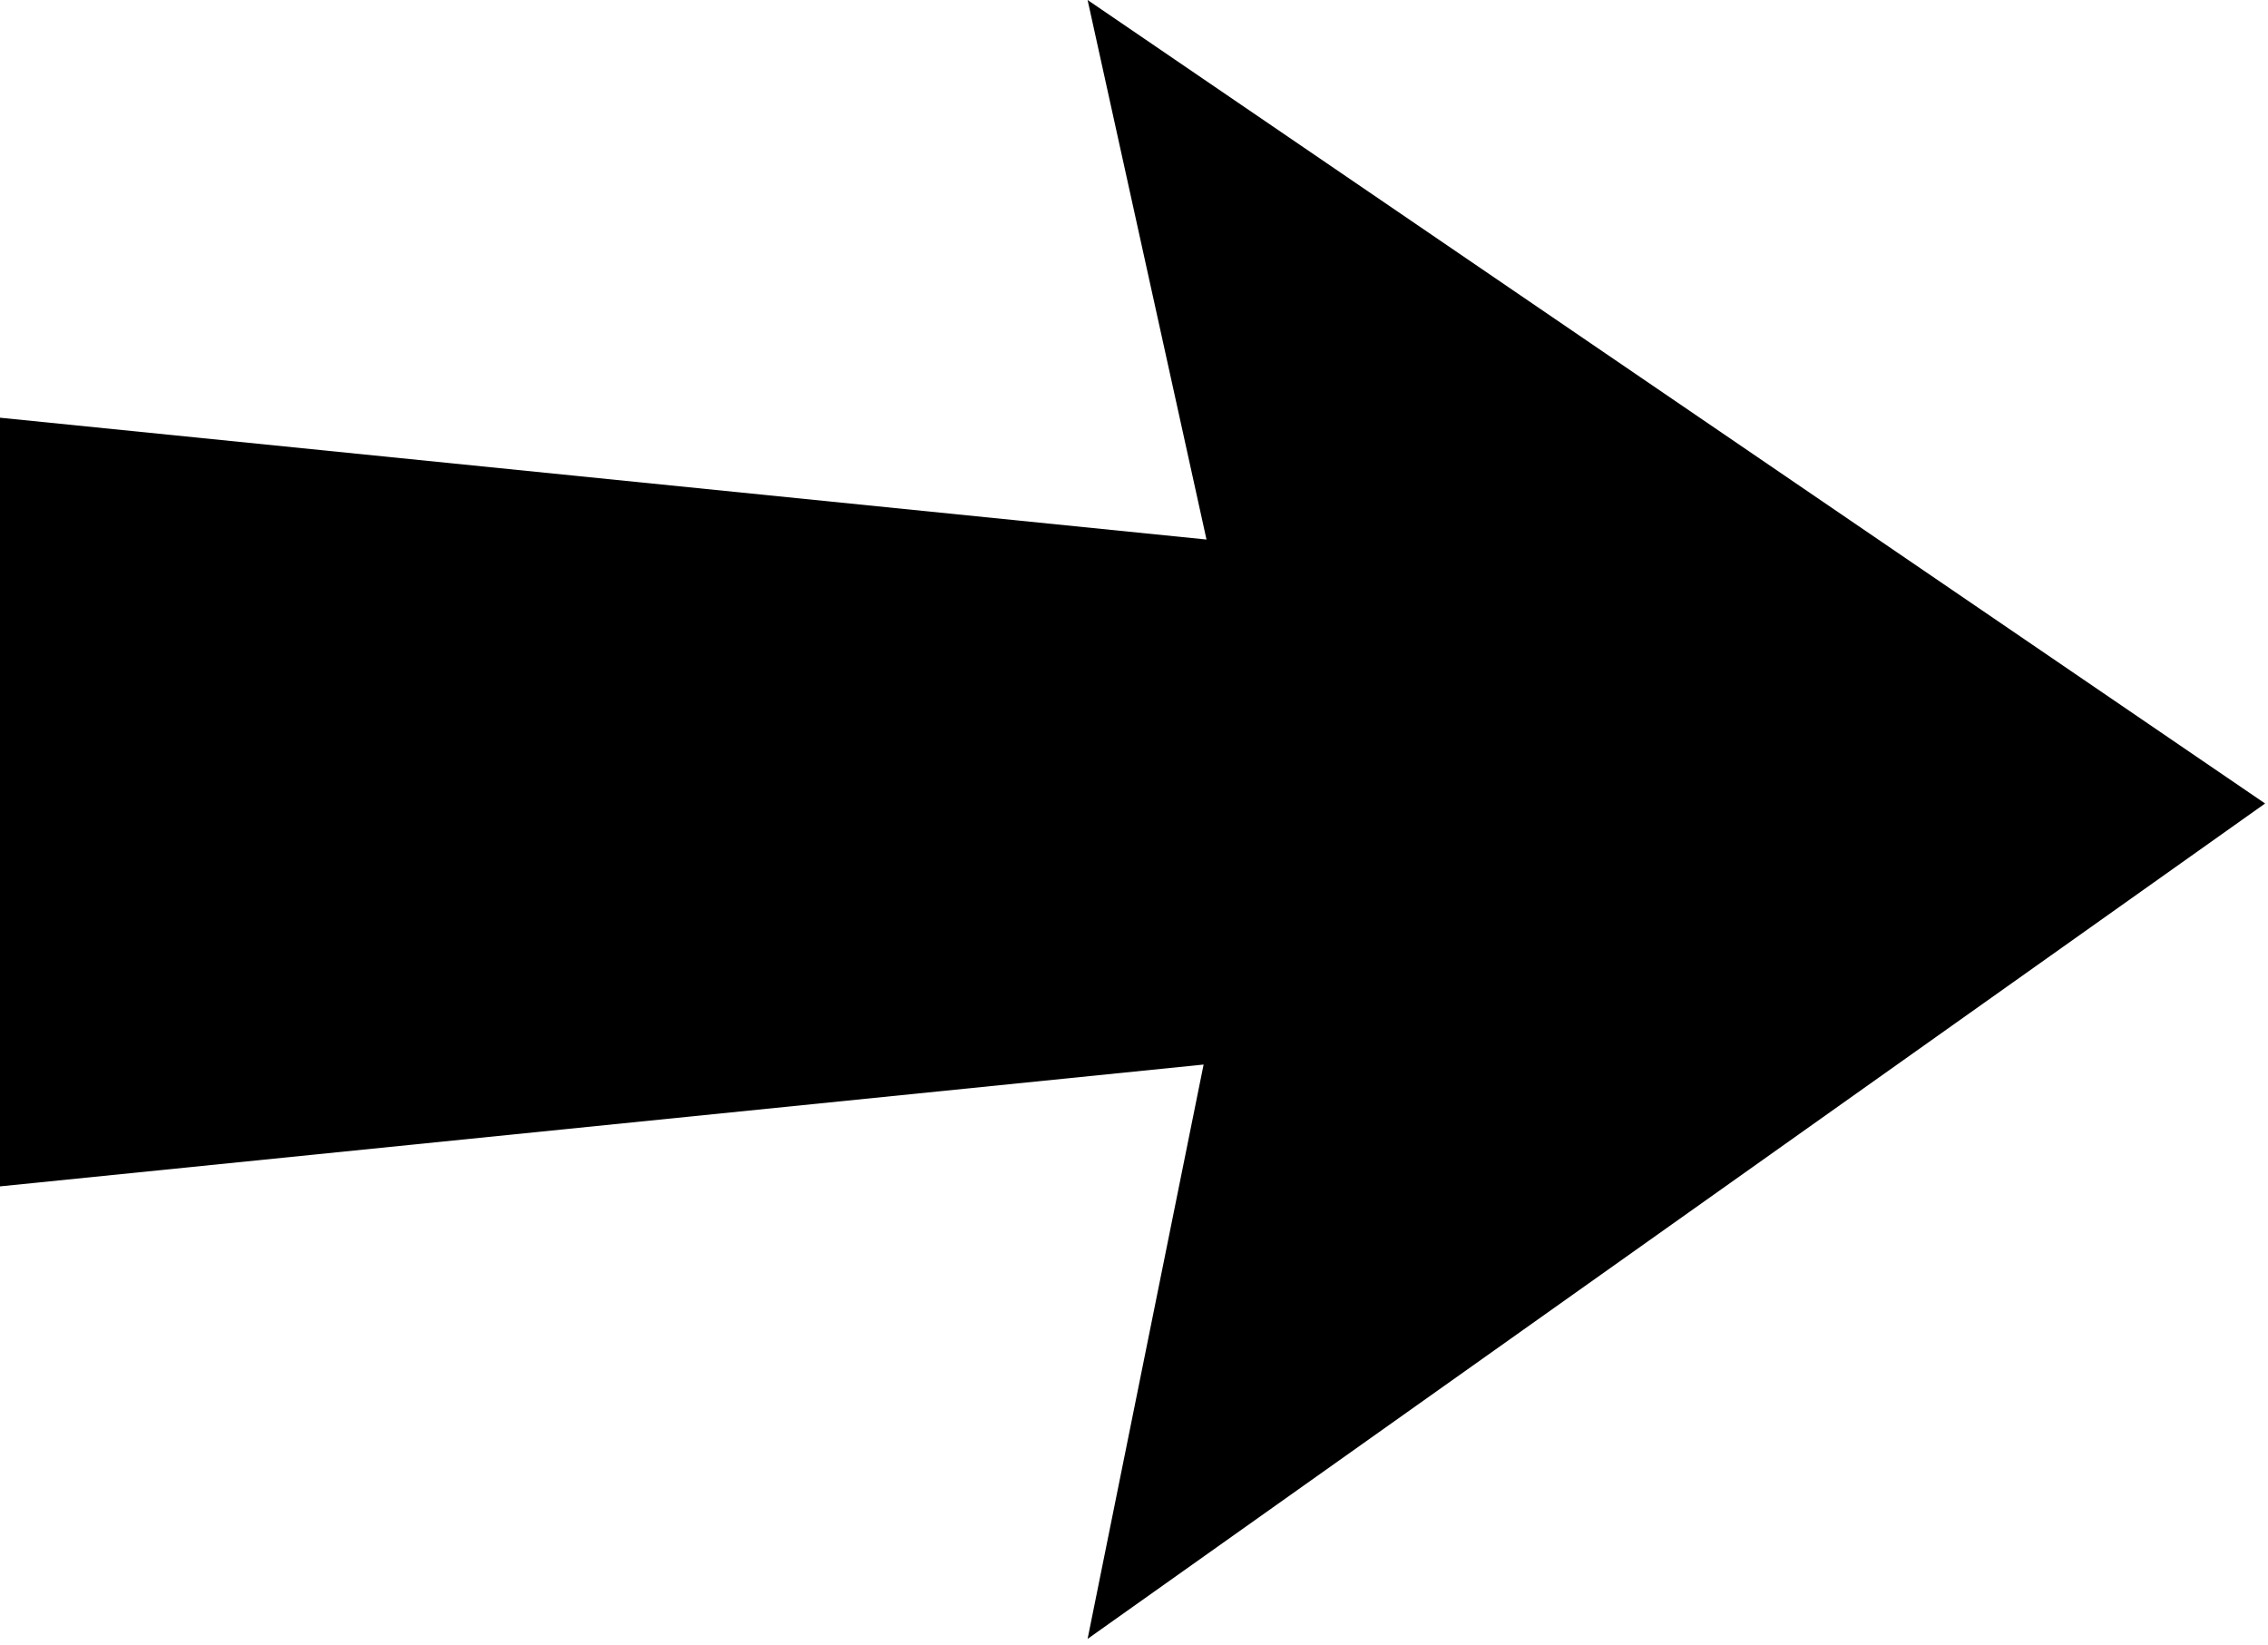
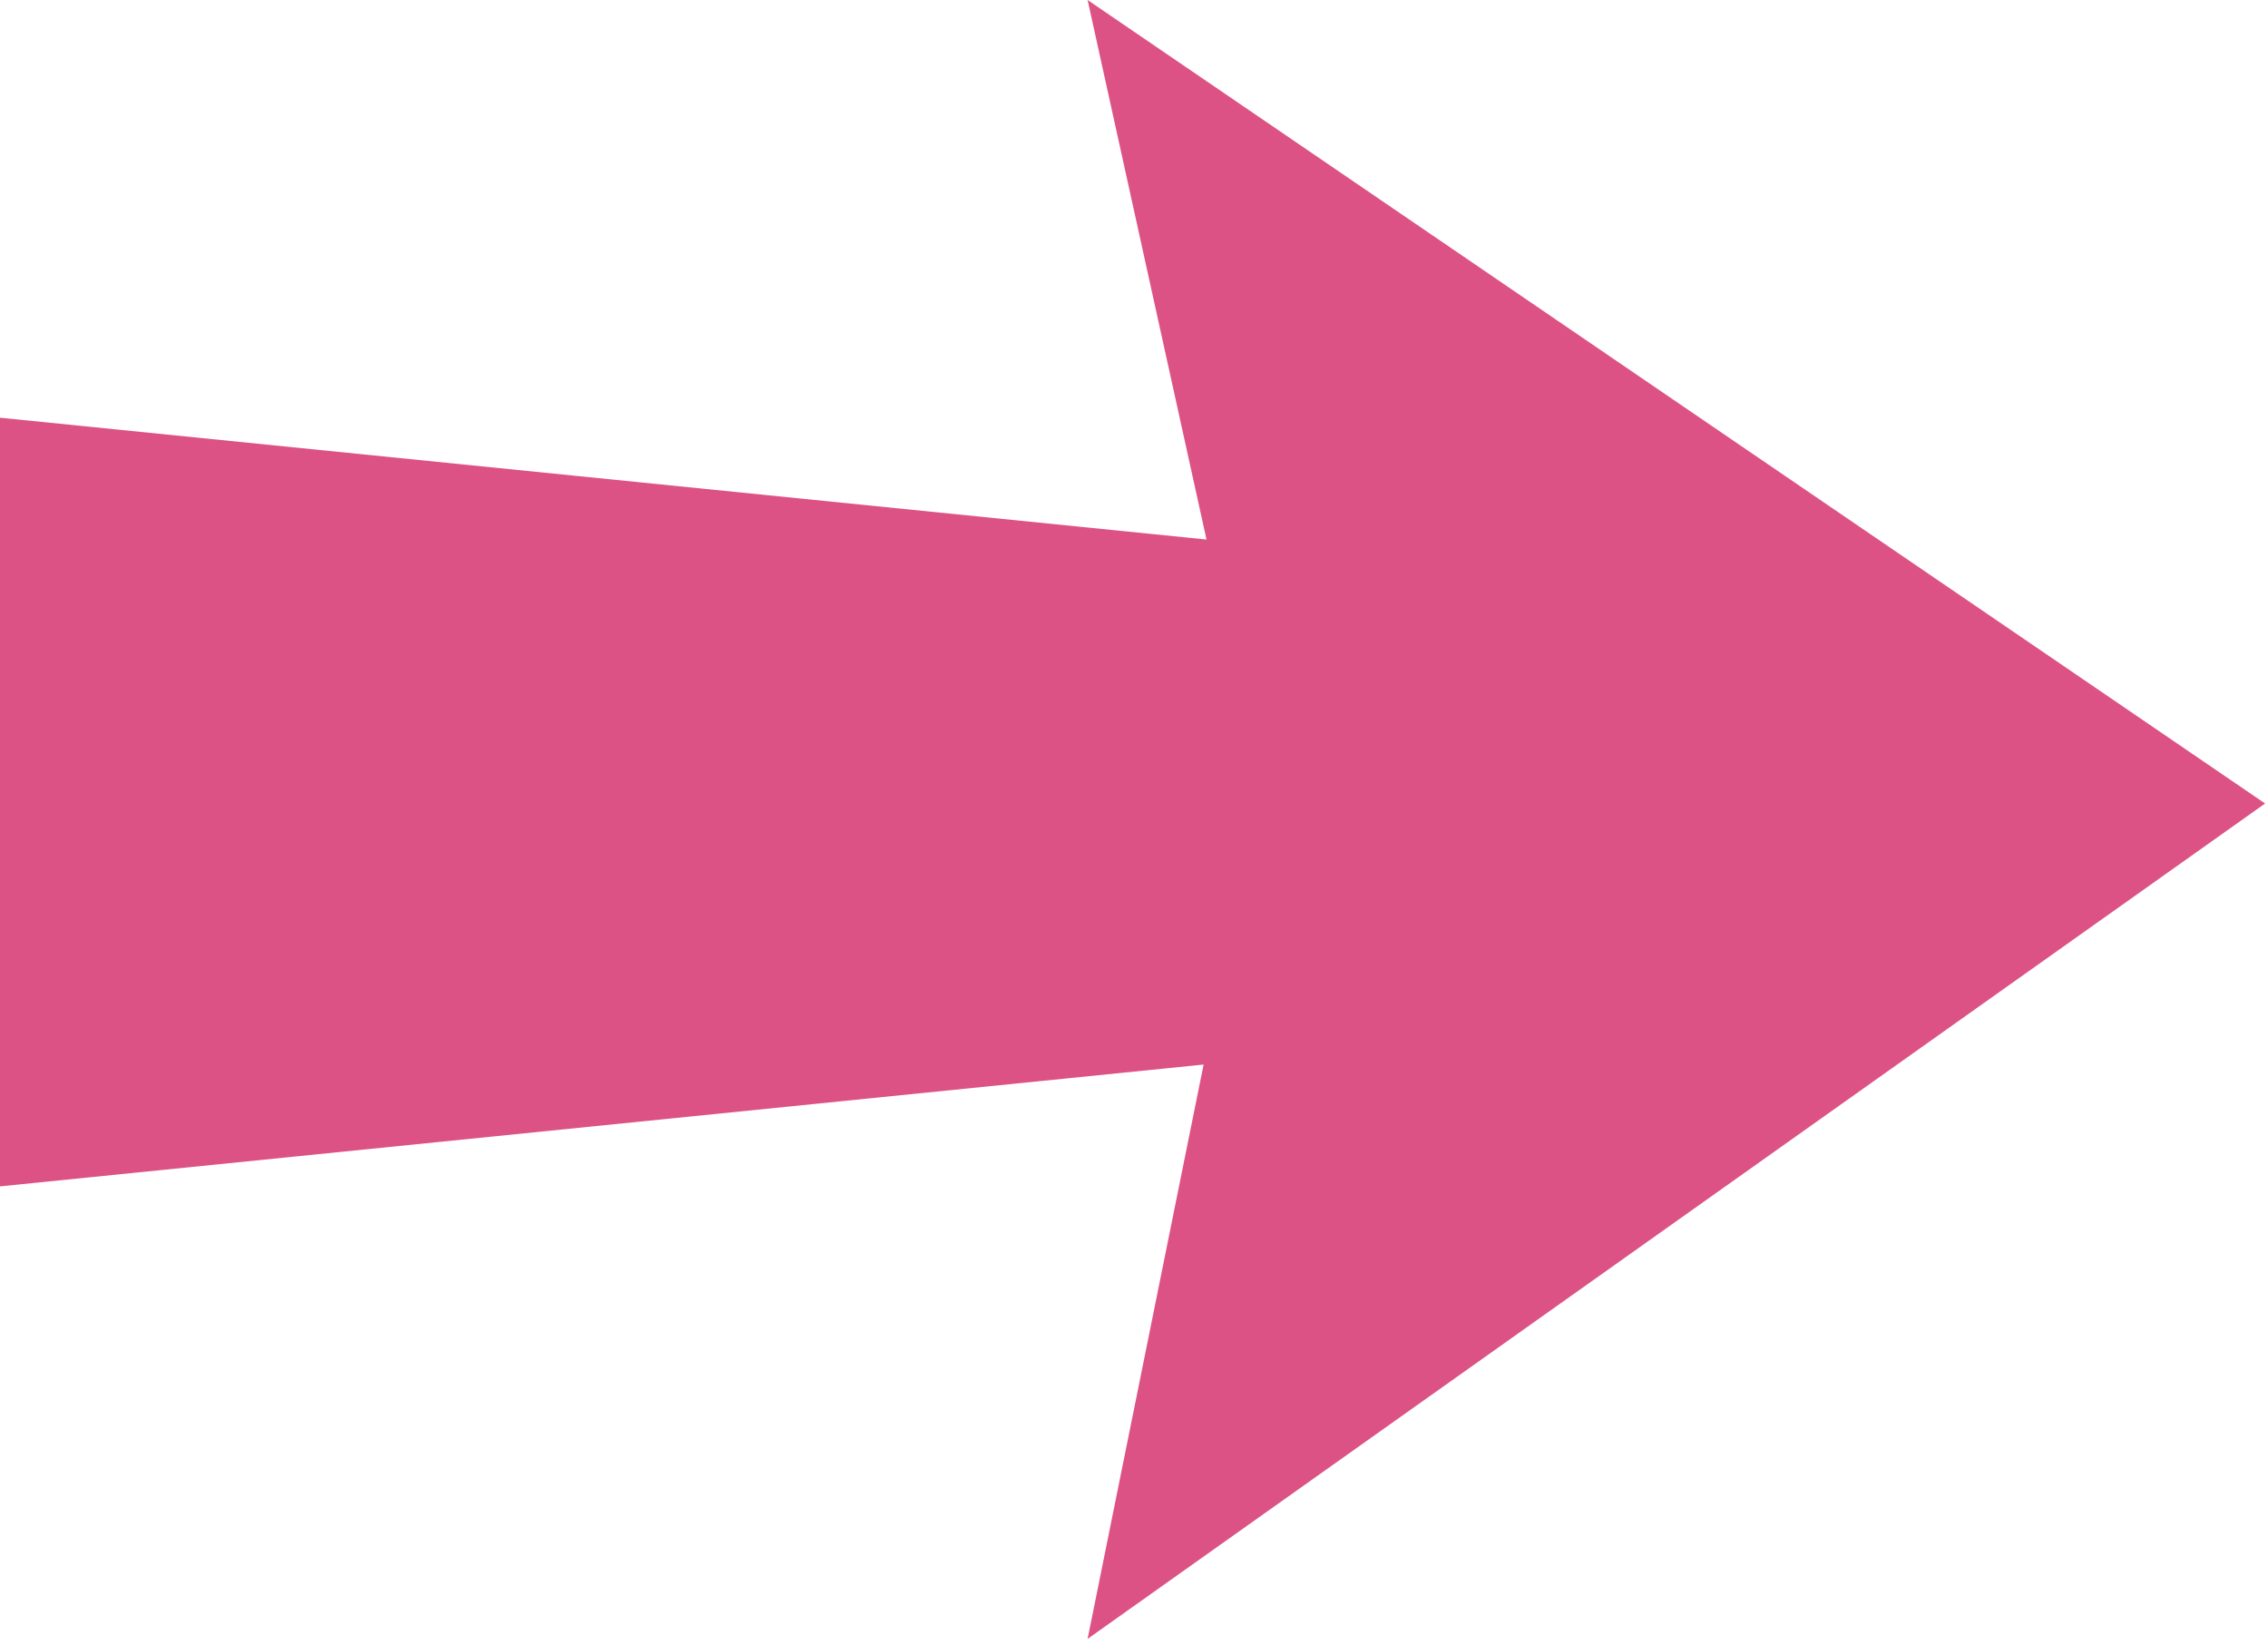
- <svg xmlns="http://www.w3.org/2000/svg" version="1.1" id="Layer_1" x="0px" y="0px" viewBox="0 0 78.2 56.7" style="enable-background:new 0 0 78.2 56.7;" xml:space="preserve">
+ <svg xmlns="http://www.w3.org/2000/svg" id="Layer_1" width="300" x="0px" y="0px" fill="#dd5284" viewBox="0 0 78.2 56.7">
  <path id="rect899" d="M37.5,56.5l4-19.8L0,40.9V14.4l41.6,4.2L37.5,0l40.6,27.7L37.5,56.5z" />
</svg>
